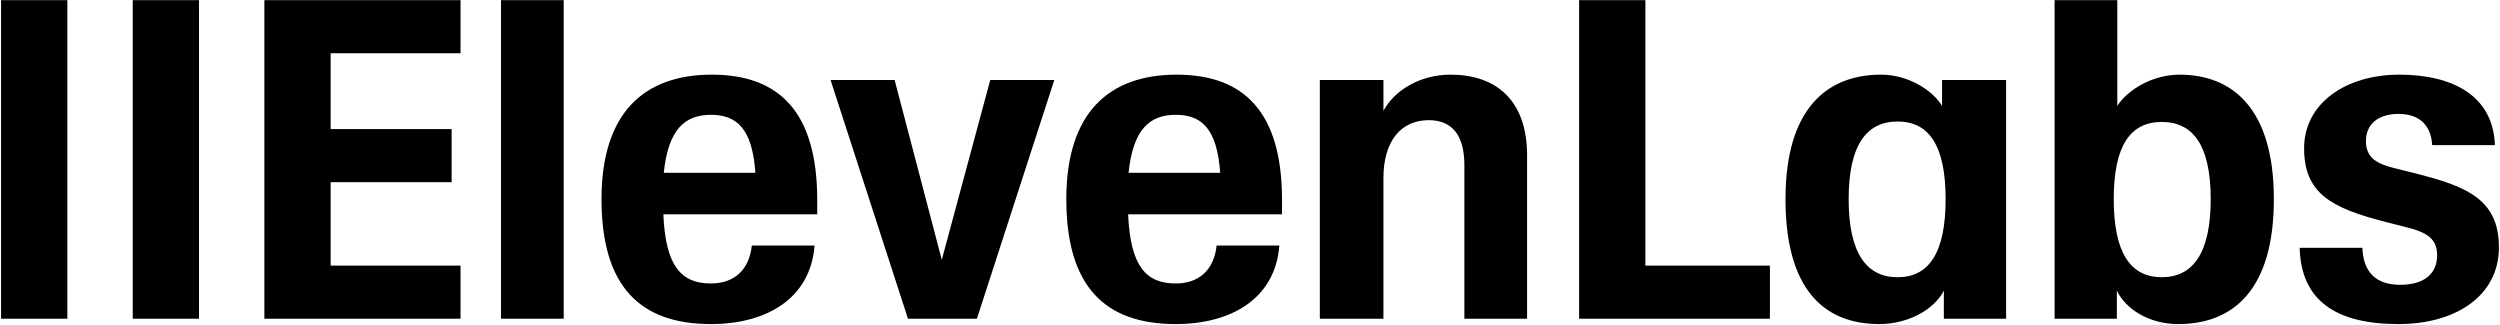
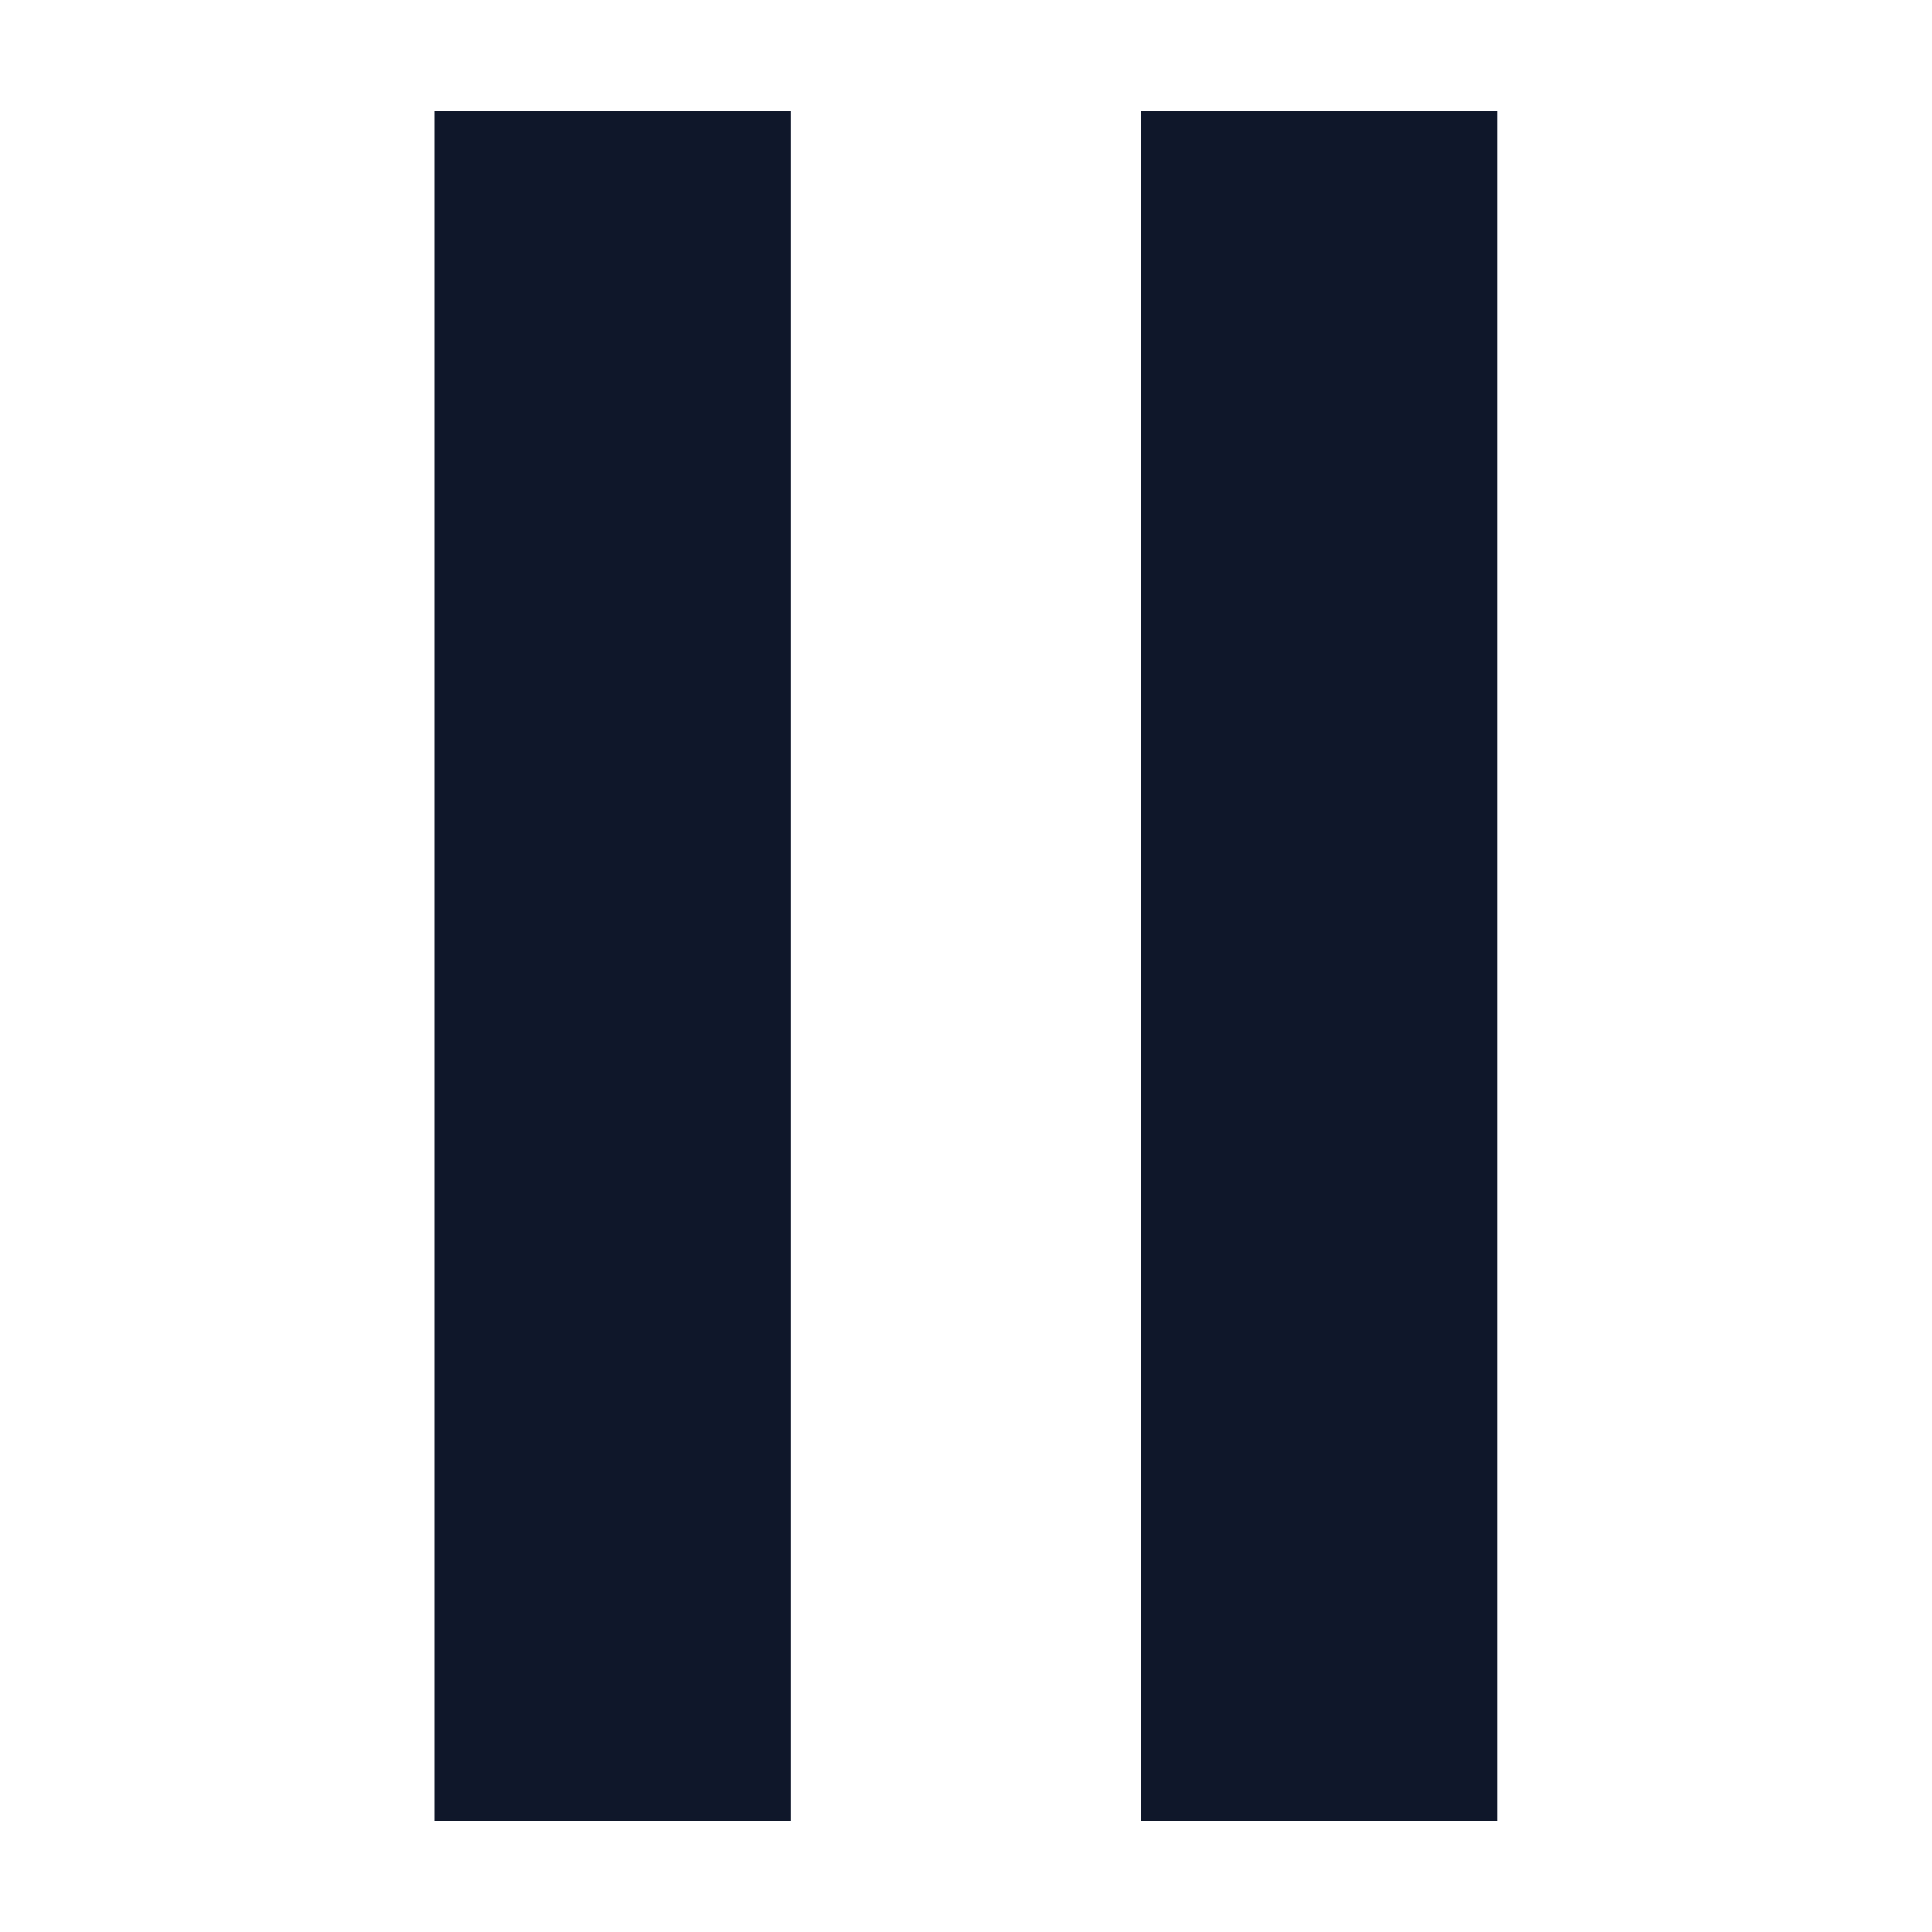
- <svg xmlns="http://www.w3.org/2000/svg" fill="none" viewBox="112.7 264.96 694.6 90.16">
-   <path fill="#000" d="M361.261 287.19H343.466L364.968 353.512H384.123L405.625 287.19H387.83L374.365 337.149L361.261 287.19Z" />
-   <path fill="#000" d="M113 265H131.413V353.512H113V265Z" />
-   <path fill="#000" d="M149.579 265H167.992V353.512H149.579V265Z" />
-   <path fill="#000" d="M186.155 265H240.652V279.752H204.568V300.826H238.181V315.579H204.568V338.76H240.652V353.512H186.155V265Z" />
-   <path fill="#000" d="M251.896 265H269.32V353.512H251.896V265Z" />
-   <path fill="#000" d="M279.824 320.289C279.824 296.116 291.811 285.702 310.471 285.702C329.131 285.702 339.759 295.992 339.759 320.537V324.504H297.001C297.619 338.884 301.944 343.719 310.224 343.719C316.773 343.719 320.851 339.876 321.593 333.182H339.017C337.905 347.81 325.795 355 310.224 355C290.452 355 279.824 344.463 279.824 320.289ZM322.582 312.975C321.717 300.826 317.515 296.86 310.224 296.86C302.933 296.86 298.36 300.95 297.125 312.975H322.582Z" />
-   <path fill="#000" d="M408.962 320.289C408.962 296.116 420.949 285.702 439.609 285.702C458.269 285.702 468.897 295.992 468.897 320.537V324.504H426.139C426.757 338.884 431.082 343.719 439.362 343.719C445.911 343.719 449.989 339.876 450.731 333.182H468.155C467.043 347.81 454.932 355 439.362 355C419.589 355 408.962 344.463 408.962 320.289ZM451.719 312.975C450.854 300.826 446.653 296.86 439.362 296.86C432.071 296.86 427.498 300.95 426.263 312.975H451.719Z" />
-   <path fill="#000" d="M551.443 265H569.856V338.76H604.457V353.512H551.443V265Z" />
-   <path fill="#000" fill-rule="evenodd" d="M608.783 320.289C608.783 295 620.399 285.702 635.352 285.702C642.766 285.702 649.563 289.917 652.282 294.38V287.19H670.077V353.512H652.776V345.702C650.181 350.909 642.89 355 634.857 355C619.04 355 608.783 344.835 608.783 320.289ZM639.924 298.719C648.574 298.719 653.27 305.289 653.27 320.289C653.27 335.289 648.574 341.983 639.924 341.983C631.274 341.983 626.331 335.289 626.331 320.289C626.331 305.289 631.274 298.719 639.924 298.719Z" clip-rule="evenodd" />
-   <path fill="#000" fill-rule="evenodd" d="M700.847 345.702V353.512H683.547V265H700.971V294.38C703.937 289.793 710.857 285.702 718.272 285.702C732.854 285.702 744.47 295 744.47 320.289C744.47 345.579 733.101 355 717.901 355C709.869 355 703.319 350.909 700.847 345.702ZM713.329 298.843C721.979 298.843 726.922 305.289 726.922 320.289C726.922 335.289 721.979 341.983 713.329 341.983C704.678 341.983 699.982 335.289 699.982 320.289C699.982 305.289 704.678 298.843 713.329 298.843Z" clip-rule="evenodd" />
-   <path fill="#000" d="M751.638 333.802H769.062C769.309 340.744 773.016 344.091 779.566 344.091C786.115 344.091 789.823 341.116 789.823 335.909C789.823 331.198 786.981 329.463 780.802 327.975L775.488 326.612C760.412 322.769 752.873 318.678 752.873 306.157C752.873 293.636 764.49 285.702 779.319 285.702C794.148 285.702 805.393 291.529 805.888 305.289H788.463C788.093 299.215 784.385 296.612 779.072 296.612C773.758 296.612 770.051 299.215 770.051 304.174C770.051 308.76 773.016 310.496 778.207 311.736L783.644 313.099C797.979 316.694 807 320.289 807 333.678C807 347.066 795.137 355 779.072 355C761.647 355 752.008 348.43 751.638 333.802Z" />
-   <path fill="#000" d="M497.072 314.463C497.072 304.05 502.015 298.347 509.677 298.347C515.979 298.347 519.563 302.314 519.563 310.868V353.512H536.987V308.14C536.987 292.769 528.337 285.702 515.732 285.702C507.205 285.702 500.162 290.041 497.072 295.744V287.19H479.401V353.512H497.072V314.463Z" />
+ <svg xmlns="http://www.w3.org/2000/svg" viewBox="90.5 259.25 100 100" fill="none">
+   <path fill="#0F172A" d="M113 265H131.413V353.512H113V265Z" />
+   <path fill="#0F172A" d="M149.579 265H167.992V353.512H149.579V265Z" />
</svg>
